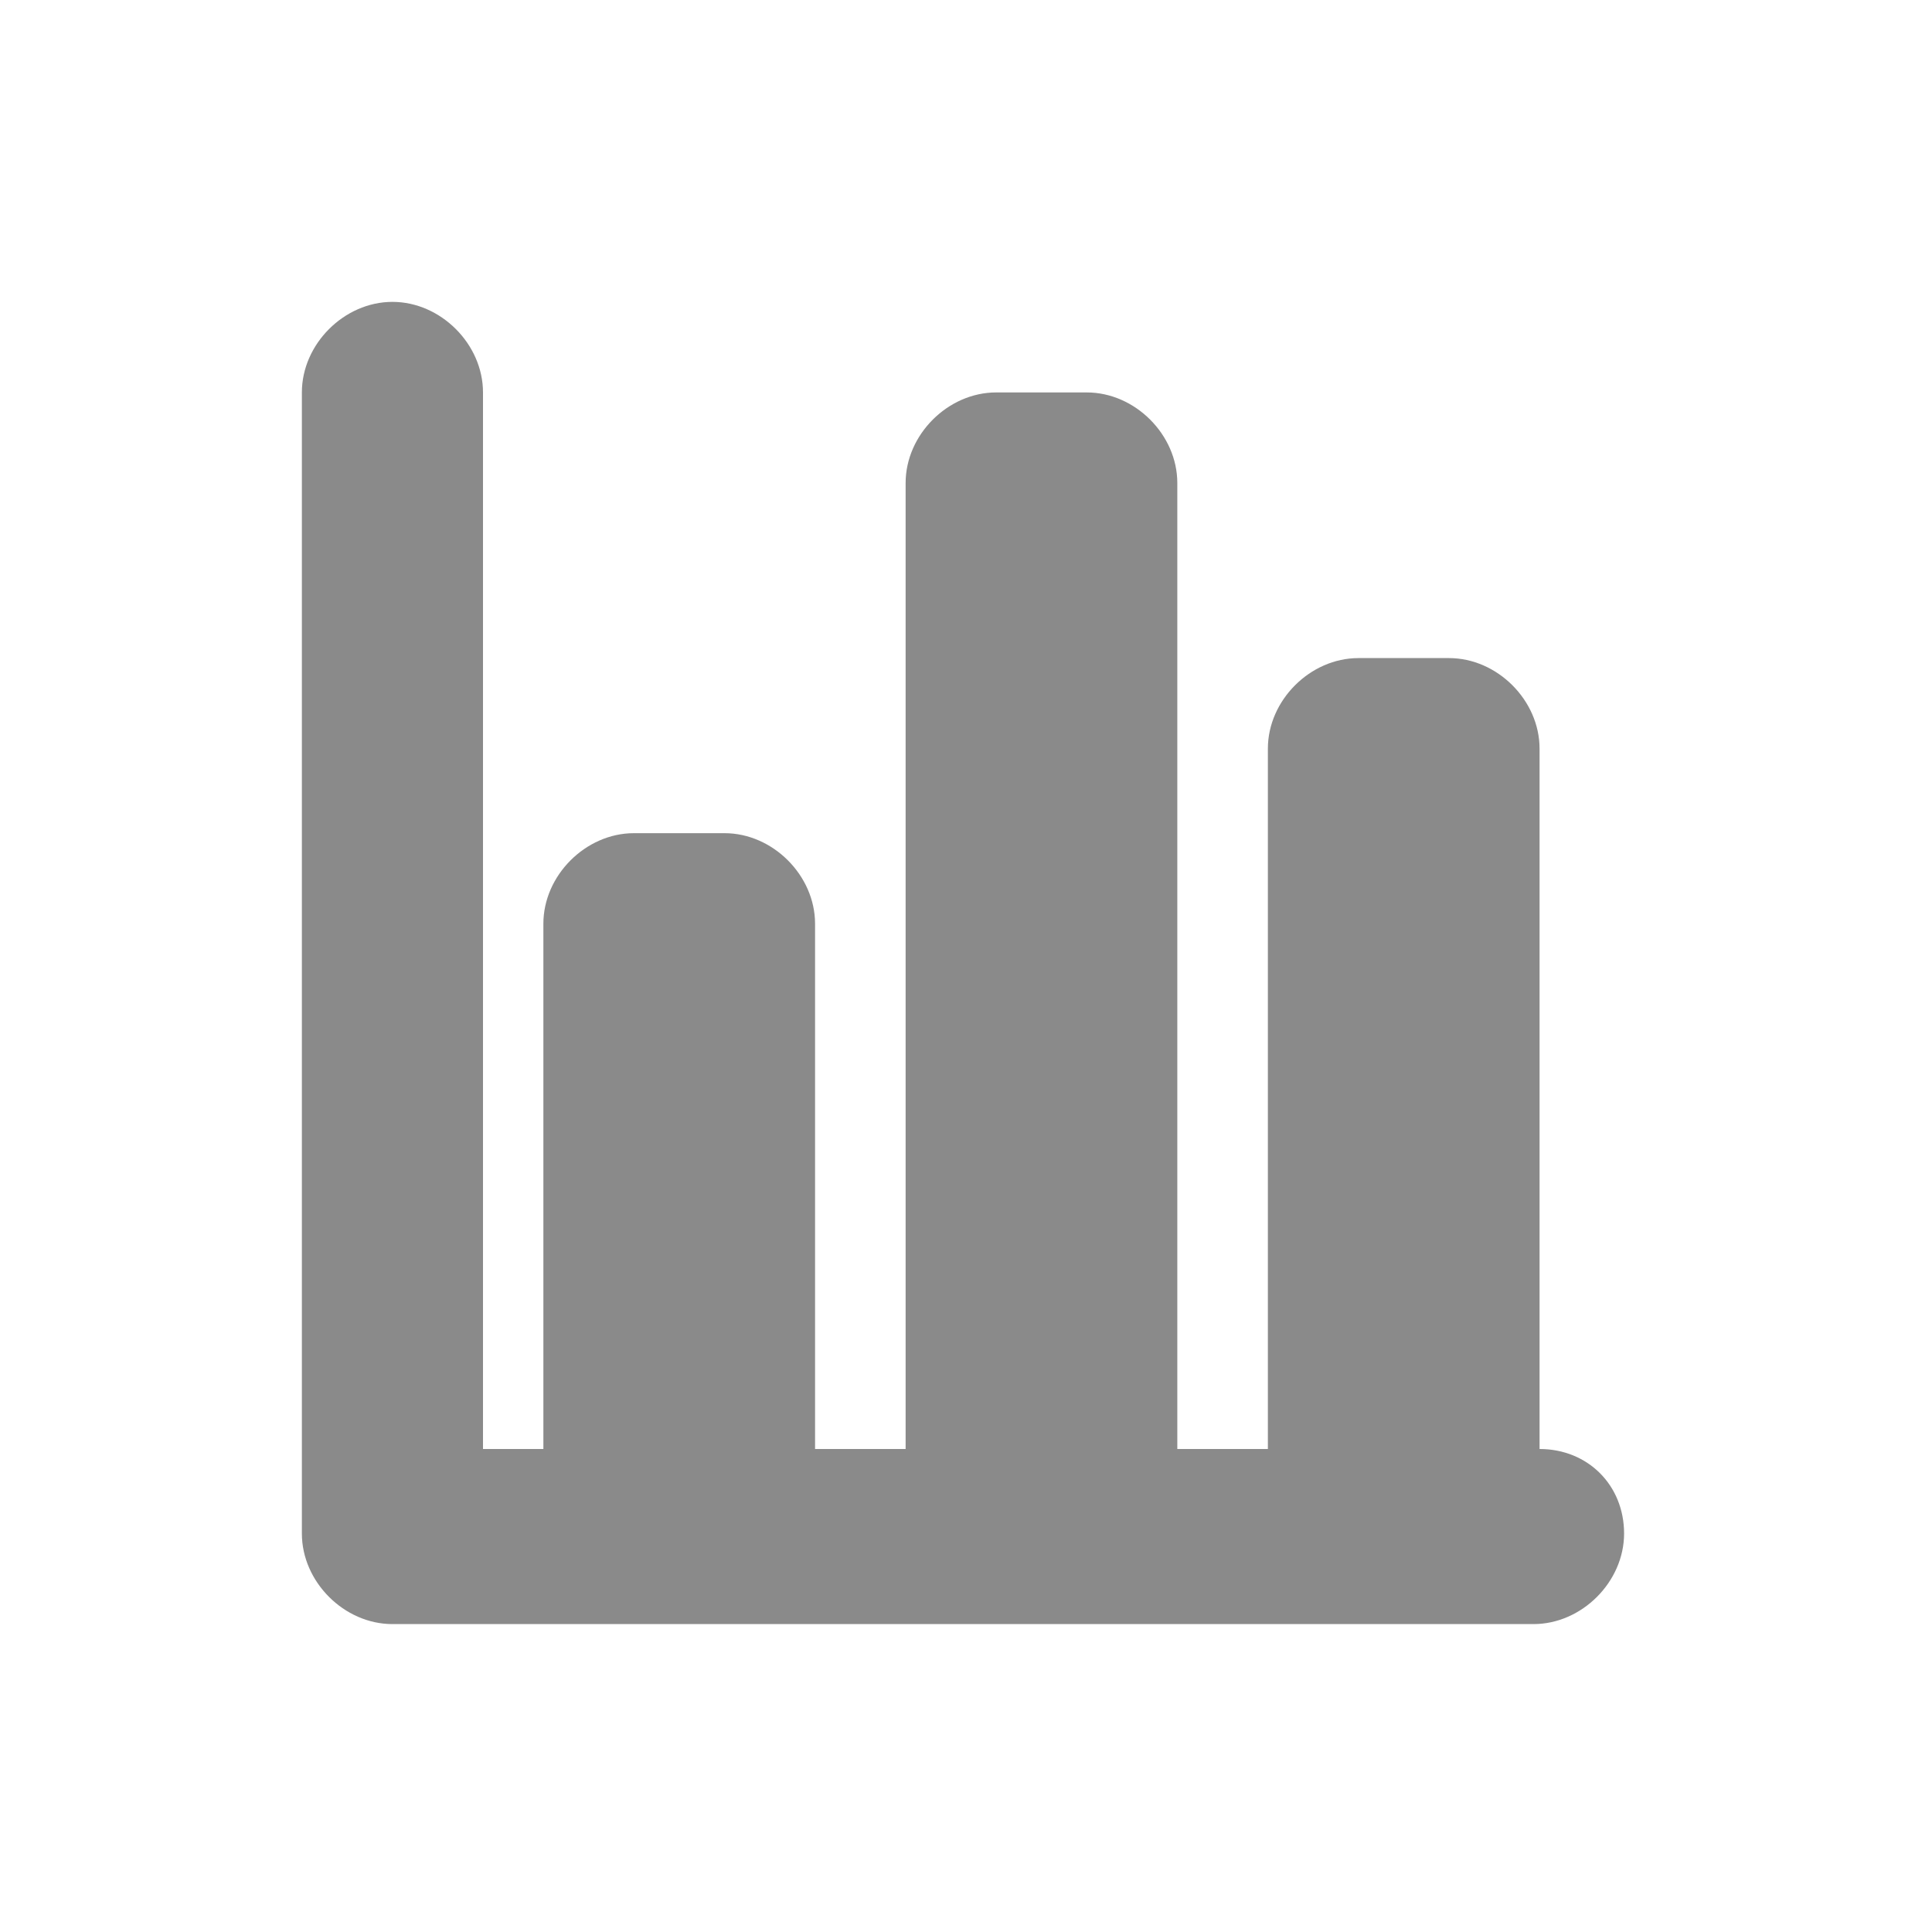
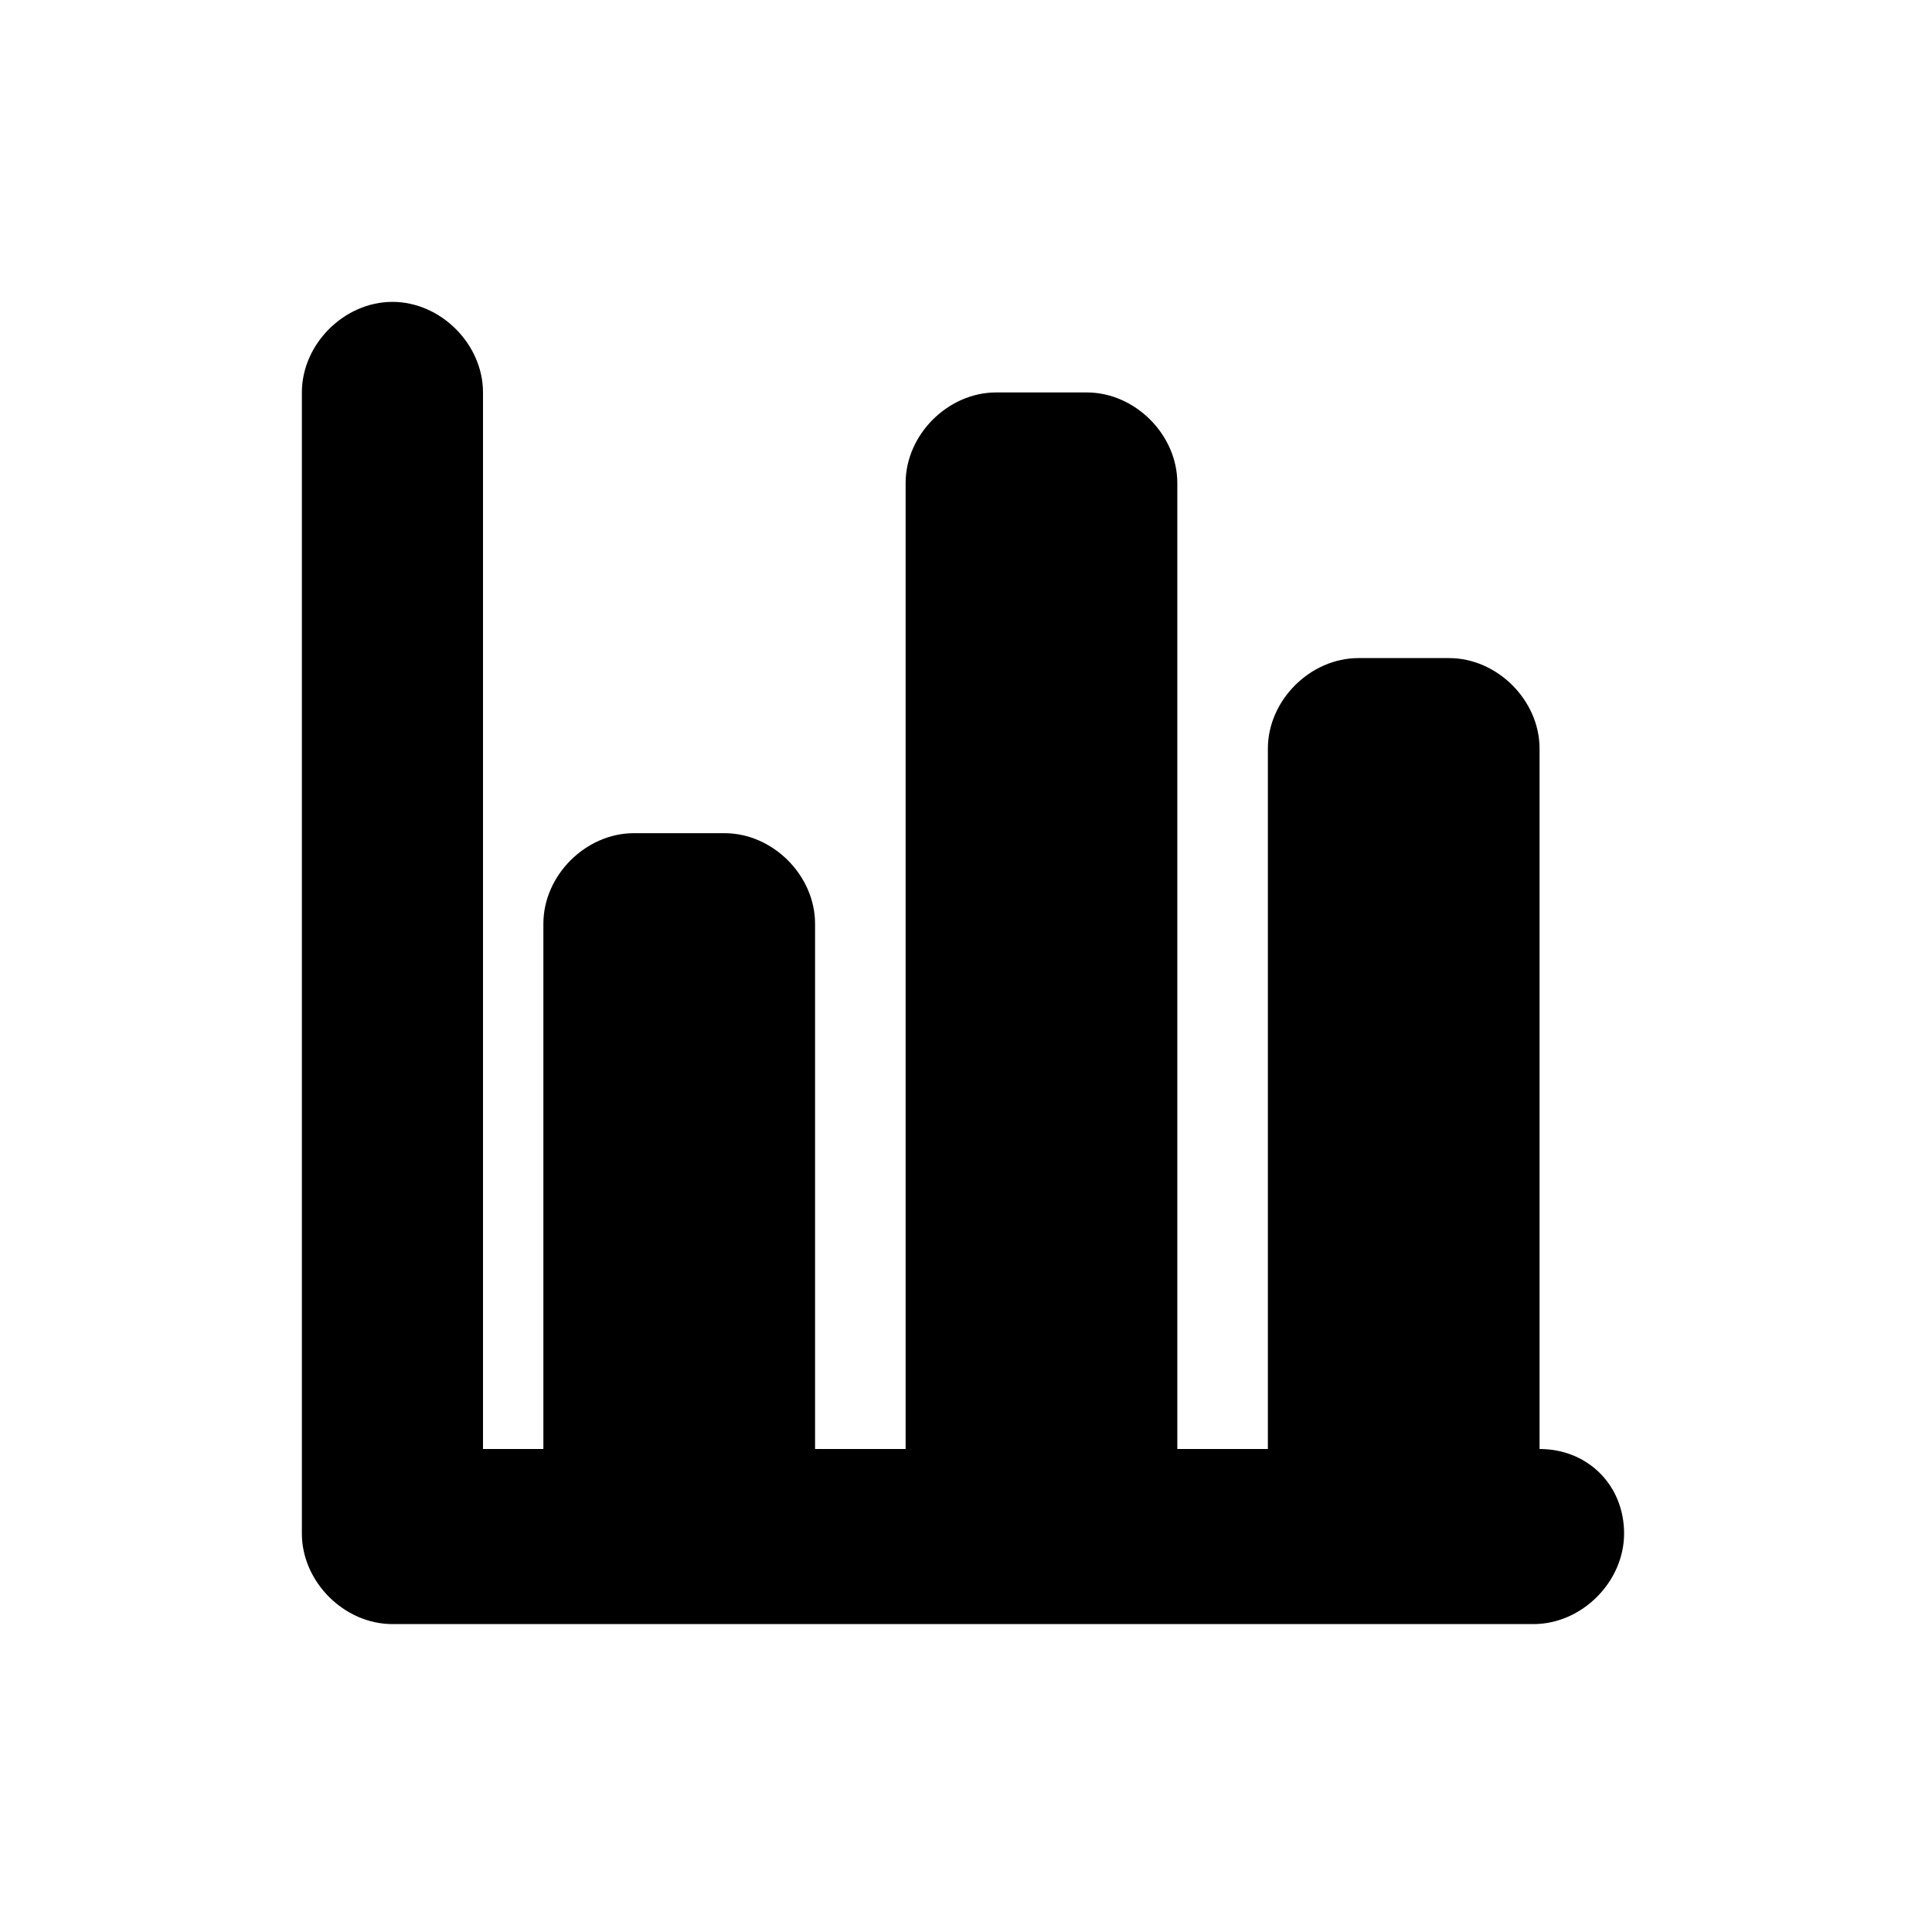
<svg xmlns="http://www.w3.org/2000/svg" t="1662450317455" class="icon" viewBox="0 0 1024 1024" version="1.1" p-id="4871" width="48" height="48">
-   <path d="M816 768V396.8c0-25.6-22.4-48-48-48h-48c-25.6 0-48 22.4-48 48V768h-48V256c0-25.6-22.4-48-48-48h-48c-25.6 0-48 22.4-48 48v512h-48v-278.4c0-25.6-22.4-48-48-48h-48c-25.6 0-48 22.4-48 48V768H256V208C256 182.4 233.6 160 208 160S160 182.4 160 208v604.8c0 25.6 22.4 48 48 48h604.8c25.6 0 48-22.4 48-48s-19.2-44.8-44.8-44.8z" p-id="4872" fill="#8a8a8a" />
+   <path d="M816 768V396.8c0-25.6-22.4-48-48-48h-48c-25.6 0-48 22.4-48 48V768h-48V256c0-25.6-22.4-48-48-48h-48c-25.6 0-48 22.4-48 48v512h-48v-278.4c0-25.6-22.4-48-48-48h-48c-25.6 0-48 22.4-48 48V768H256V208C256 182.4 233.6 160 208 160S160 182.4 160 208v604.8c0 25.6 22.4 48 48 48h604.8c25.6 0 48-22.4 48-48s-19.2-44.8-44.8-44.8z" p-id="4872" />
</svg>
